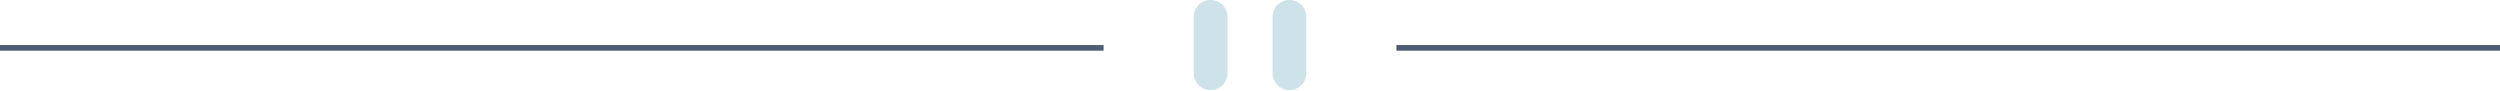
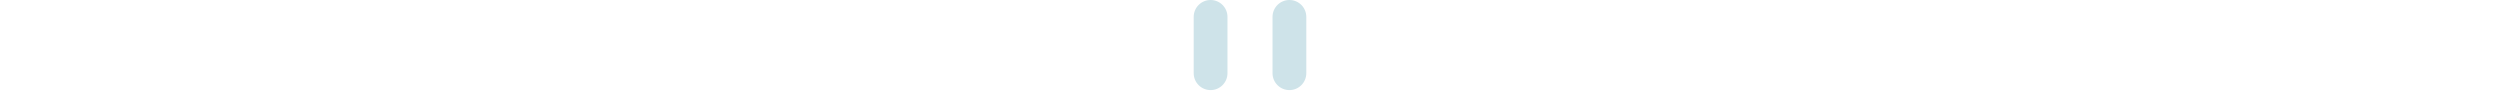
<svg xmlns="http://www.w3.org/2000/svg" width="444" height="16">
  <g fill="none" fill-rule="evenodd">
-     <path fill="#4F5D74" d="M0 8h196v1H0zM248 8h196v1H248z" />
+     <path fill="#ffffff8a" d="M0 8h196v1H0zM248 8h196v1H248z" />
    <g transform="translate(212)" fill="#CEE3E9">
      <rect width="6" height="16" rx="3" />
      <rect x="14" width="6" height="16" rx="3" />
    </g>
  </g>
</svg>
